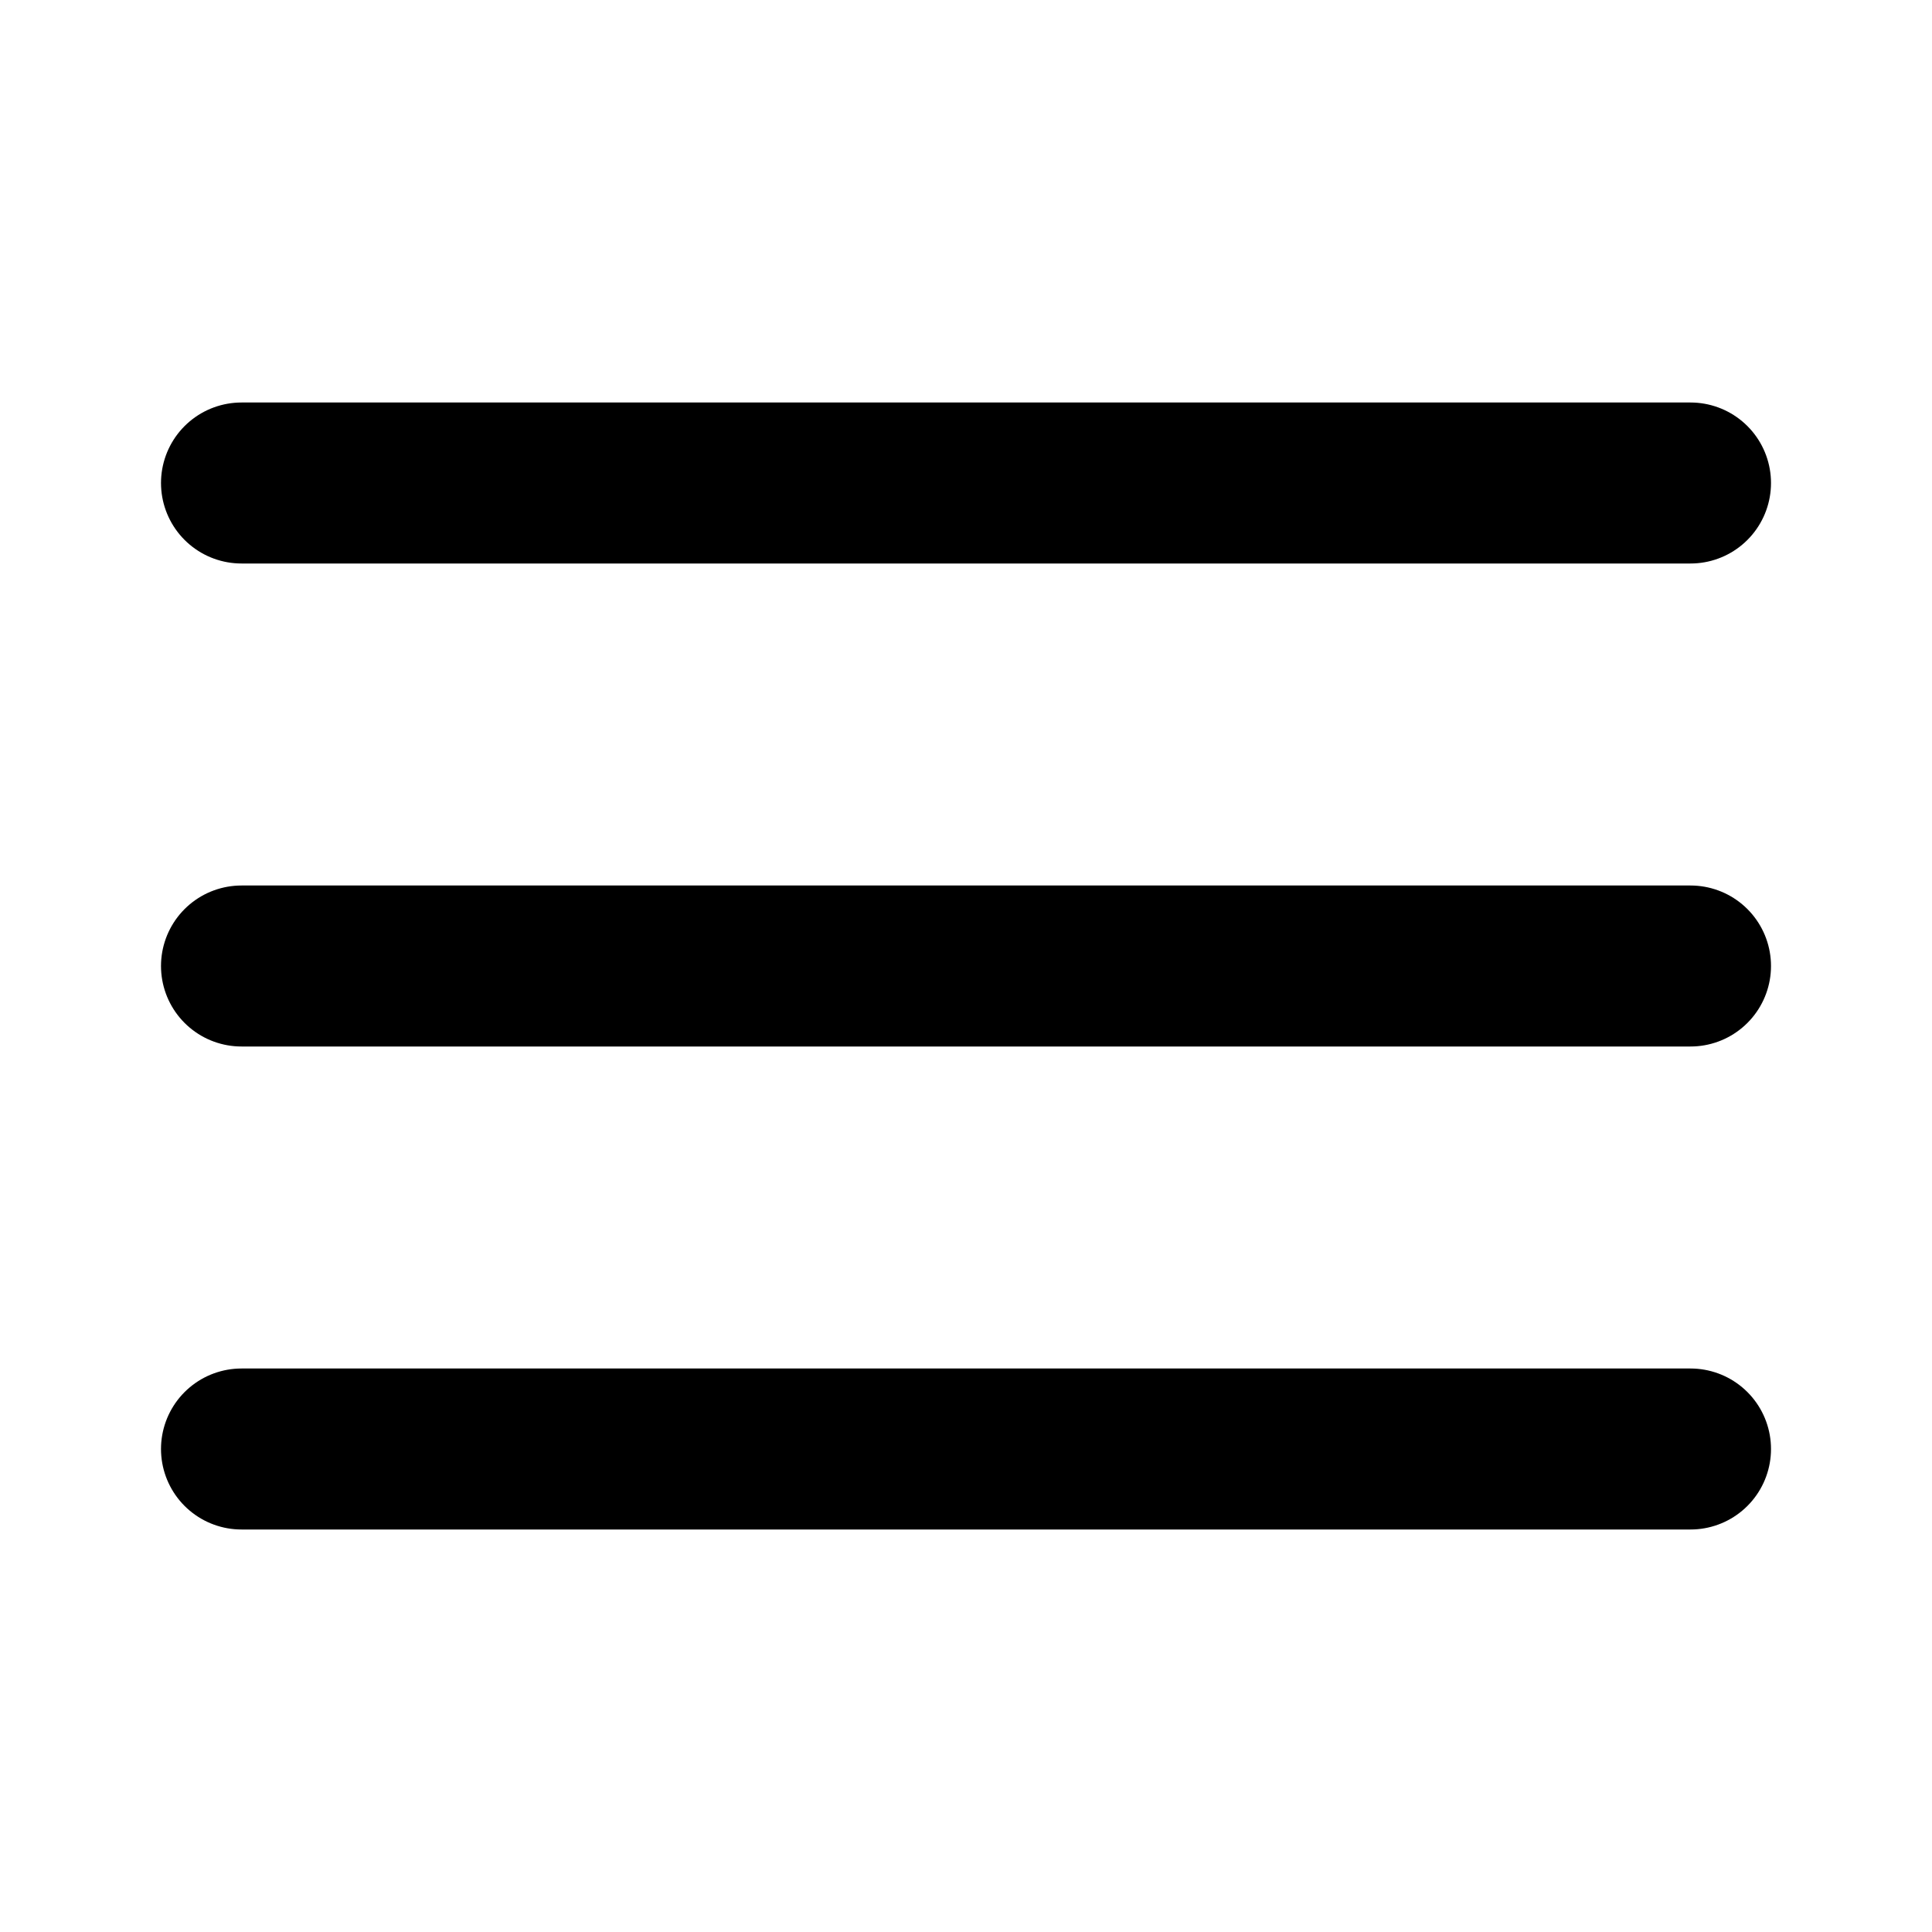
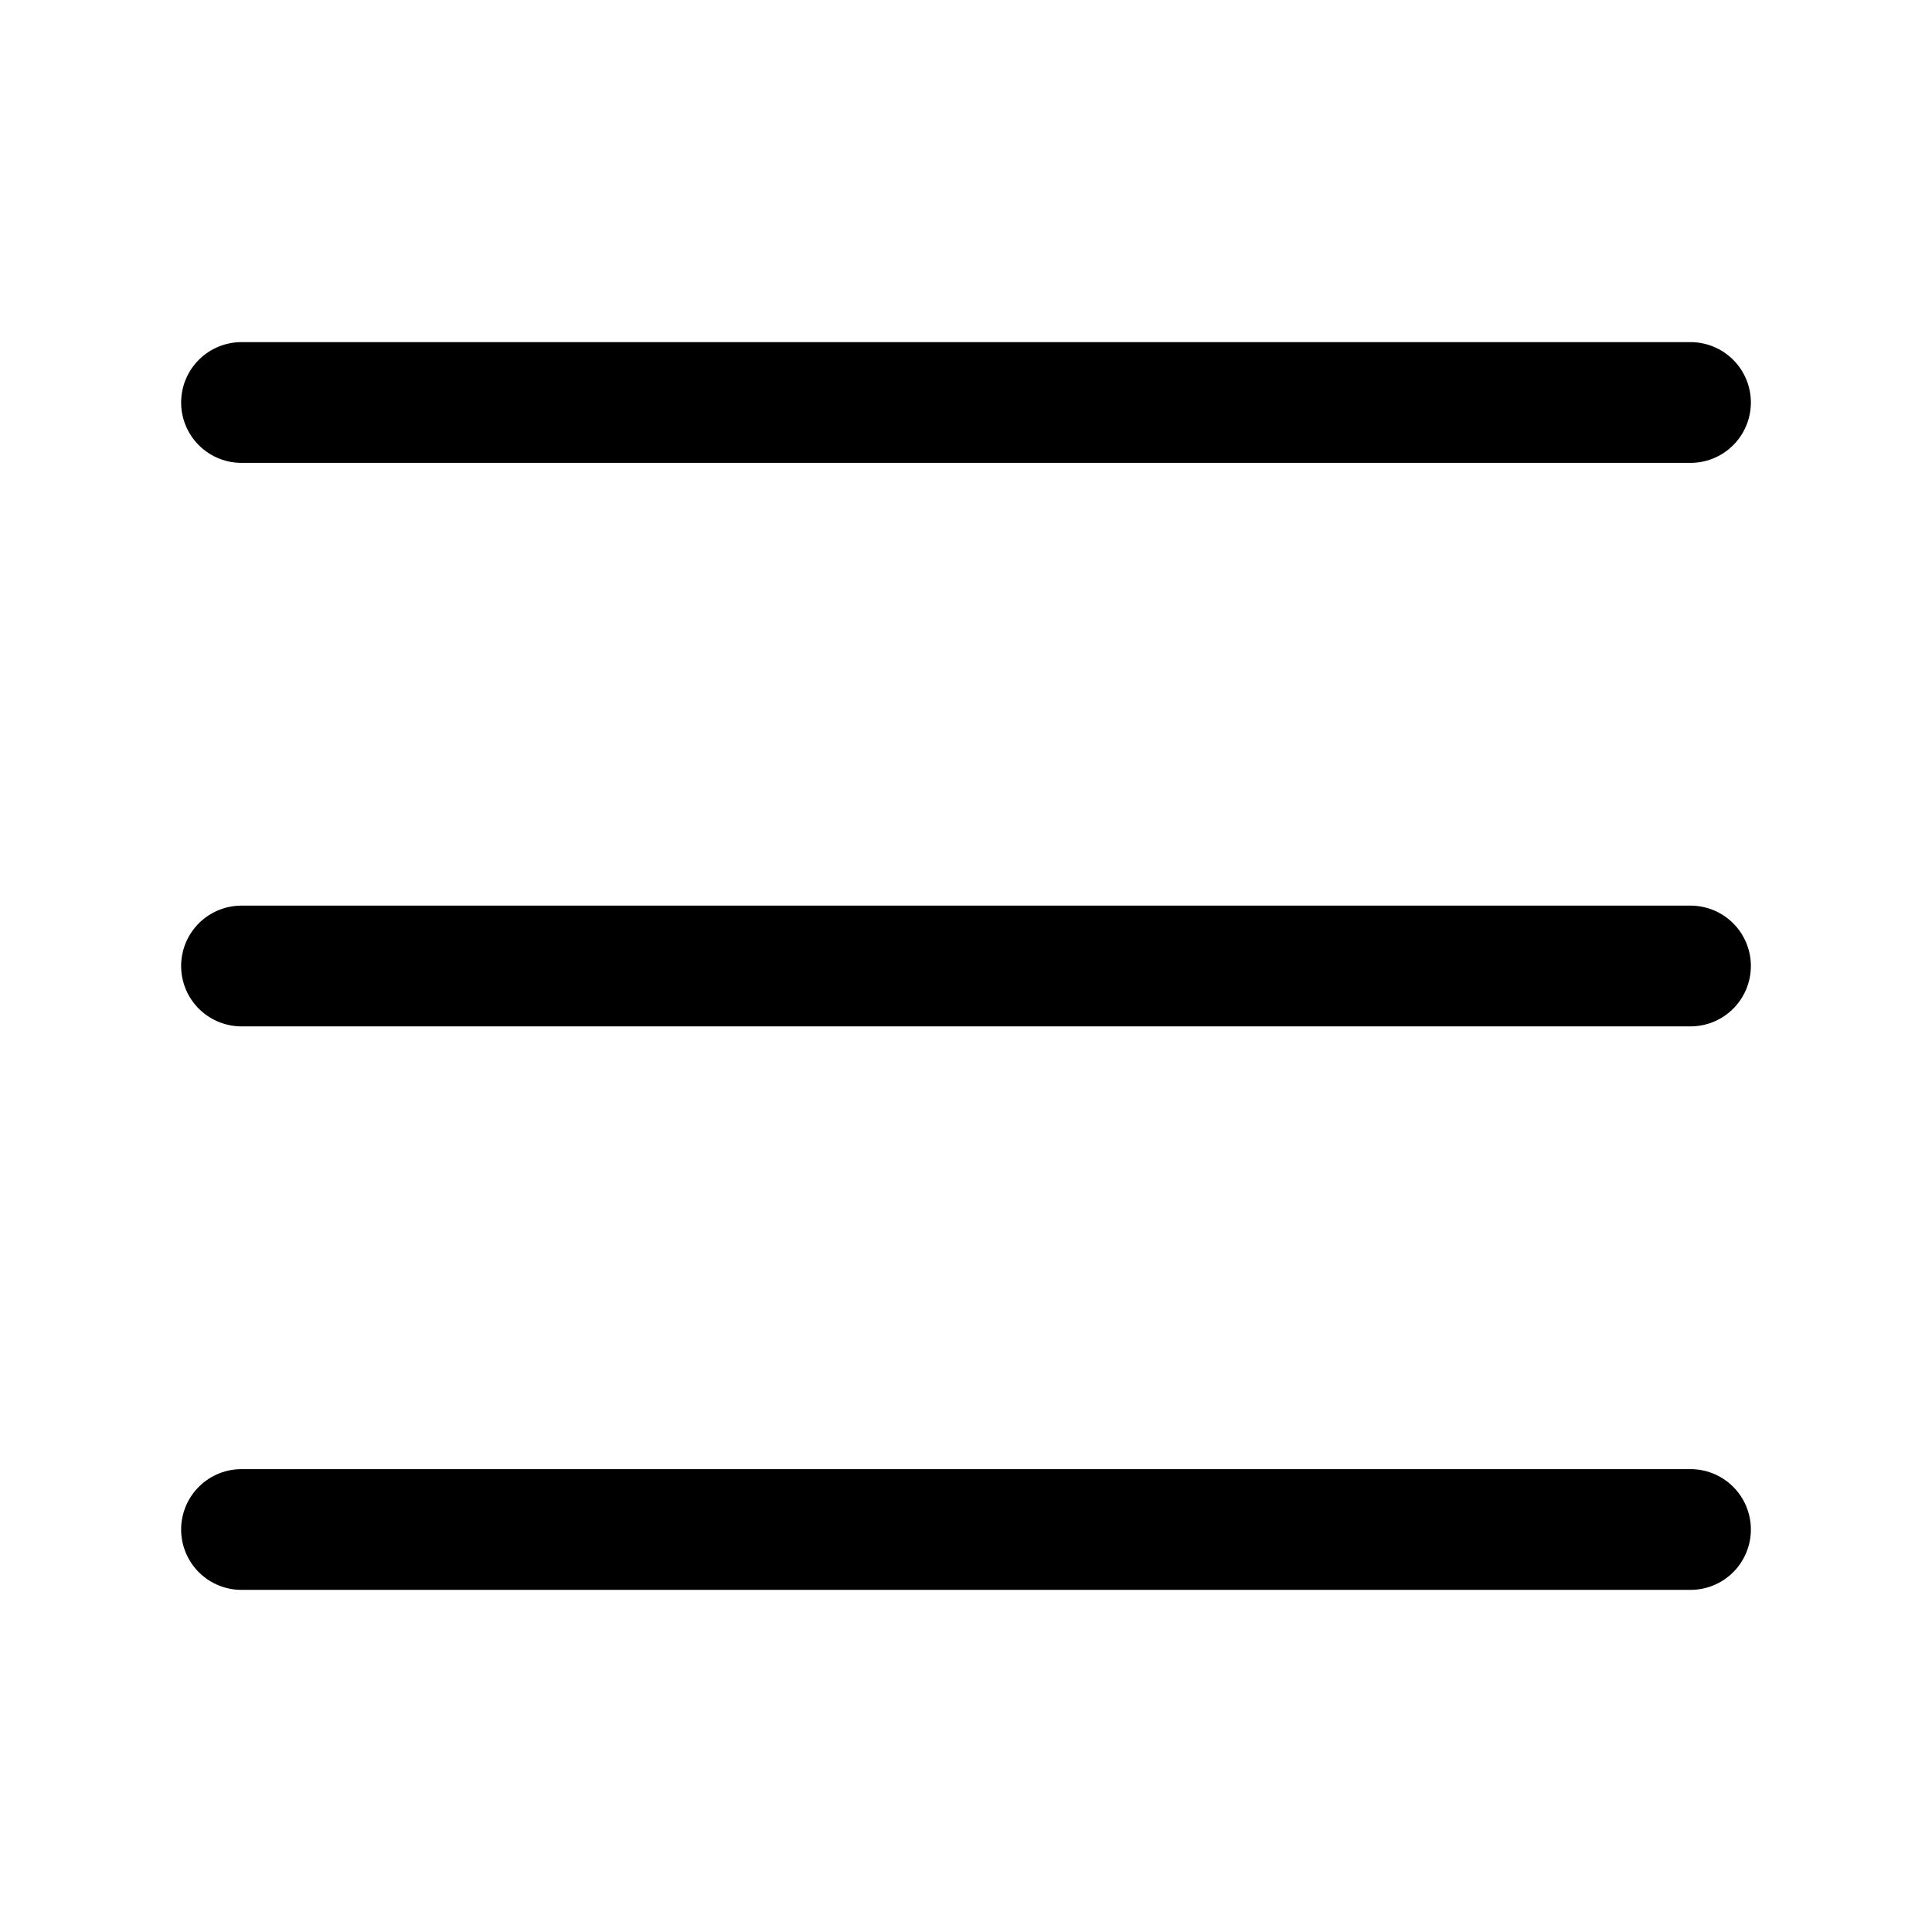
- <svg xmlns="http://www.w3.org/2000/svg" width="24" height="24" viewBox="0 0 24 24" fill="none" stroke="currentColor" stroke-width="2" stroke-linecap="round" stroke-linejoin="round" class="feather feather-menu">
-   <line x1="3" y1="12" x2="21" y2="12" />
-   <line x1="3" y1="6" x2="21" y2="6" />
-   <line x1="3" y1="18" x2="21" y2="18" />
+ <svg xmlns="http://www.w3.org/2000/svg" width="24px" height="24px" stroke-width="1.5" viewBox="0 0 24 24" fill="none" color="currentColor">
+   <path d="M3 5H21" stroke="currentColor" stroke-width="1.5" stroke-linecap="round" stroke-linejoin="round" />
+   <path d="M3 12H21" stroke="currentColor" stroke-width="1.5" stroke-linecap="round" stroke-linejoin="round" />
+   <path d="M3 19H21" stroke="currentColor" stroke-width="1.5" stroke-linecap="round" stroke-linejoin="round" />
</svg>
